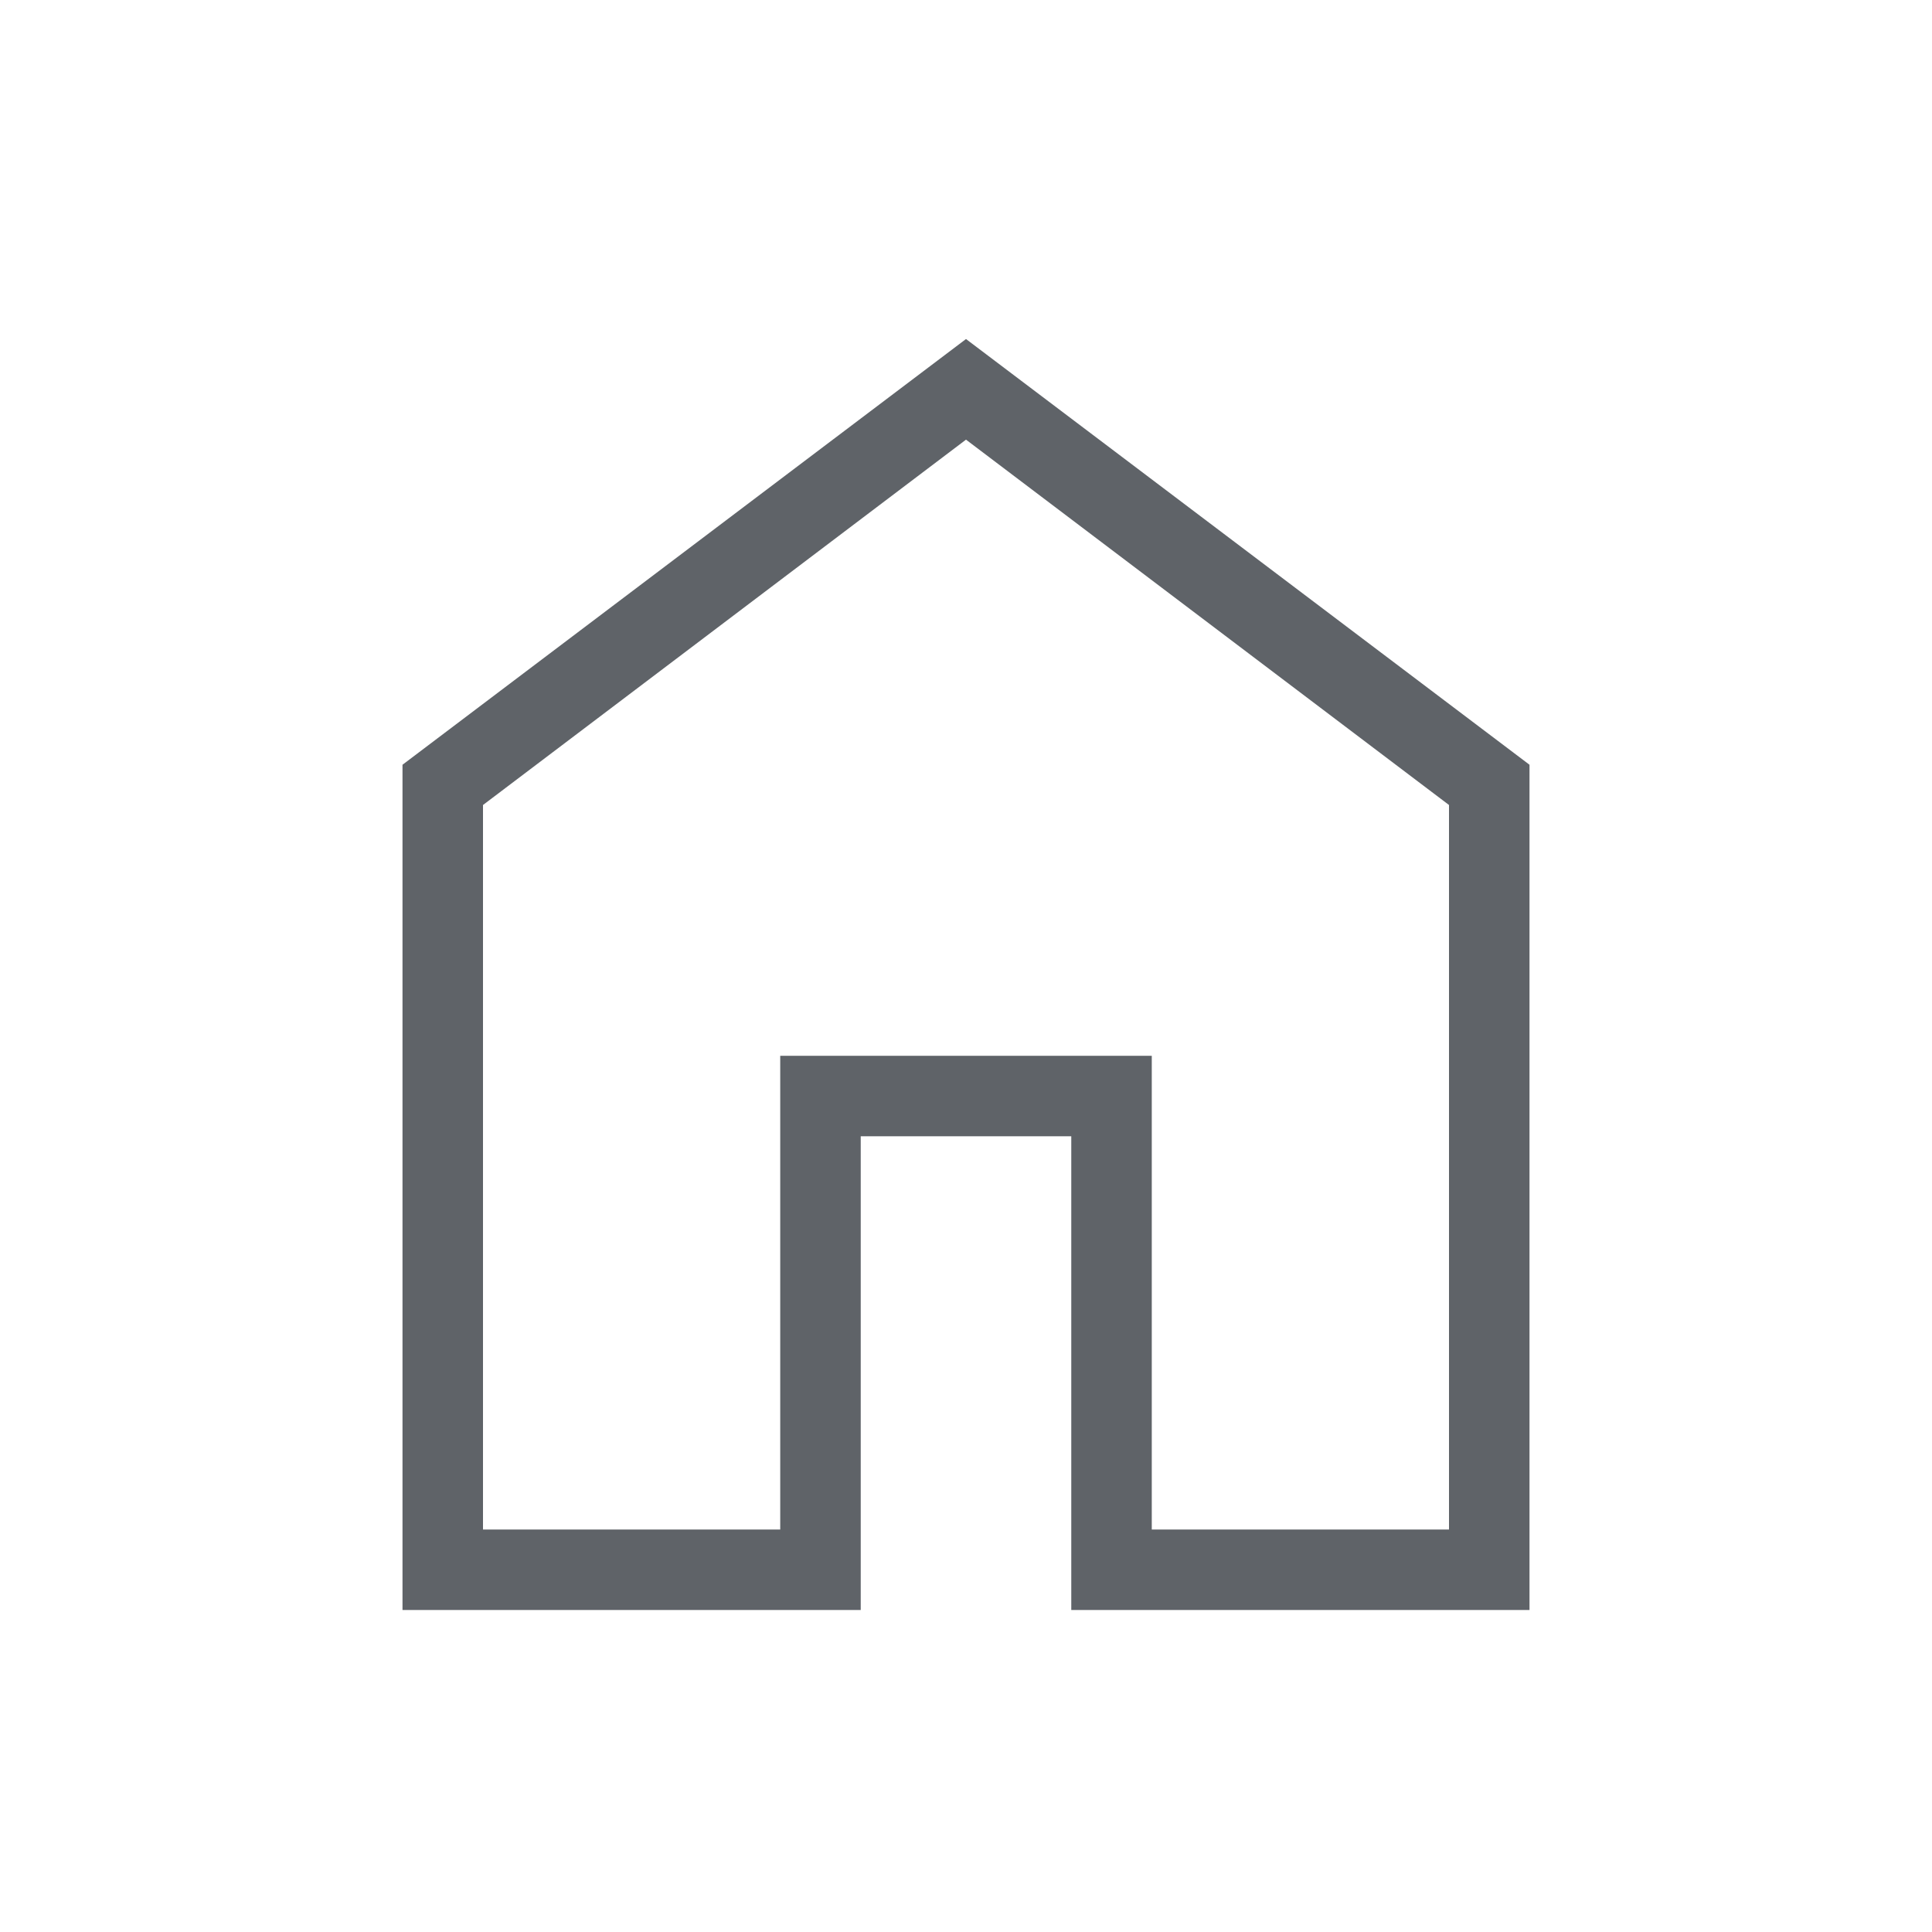
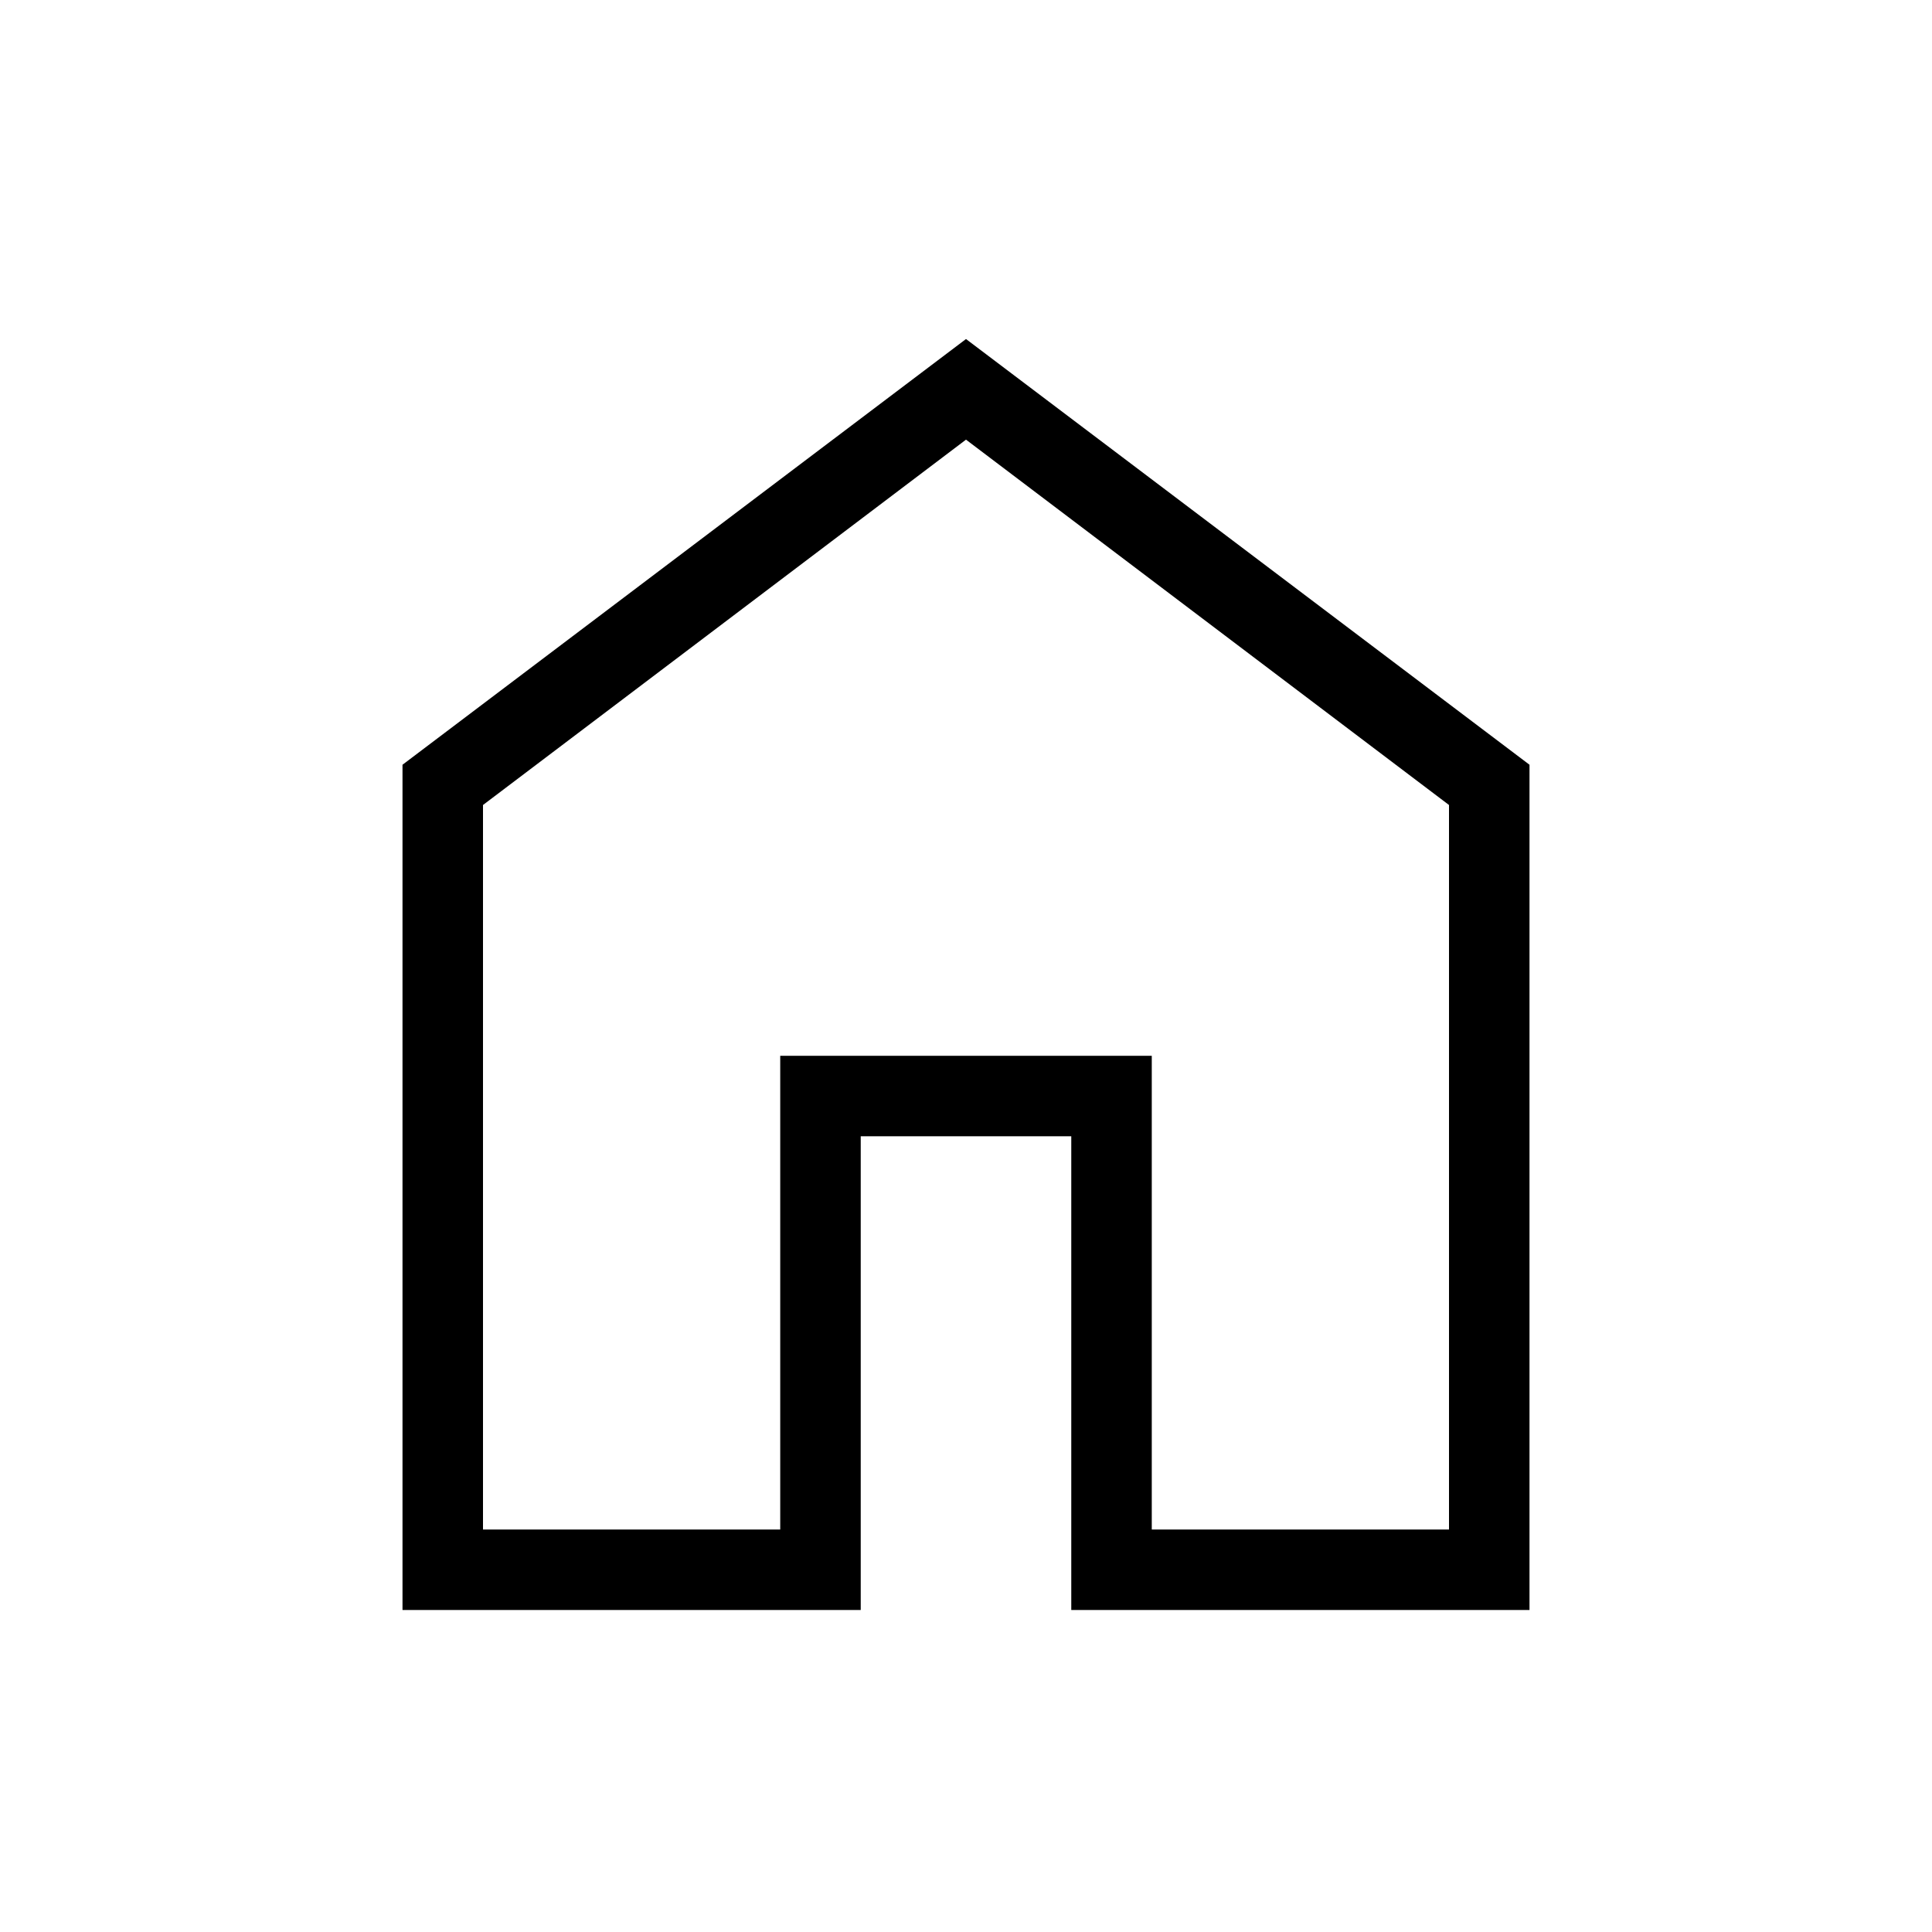
- <svg xmlns="http://www.w3.org/2000/svg" height="24px" viewBox="0 -960 960 960" width="24px" fill="#5f6368">
+ <svg xmlns="http://www.w3.org/2000/svg" height="24px" viewBox="0 -960 960 960" width="24px" fill="#000000">
  <path d="M240-200h147.69v-235.38h184.62V-200H720v-360L480-741.54 240-560v360Zm-40 40v-420l280-211.54L760-580v420H532.31v-235.38H427.69V-160H200Zm280-310.77Z" />
</svg>
